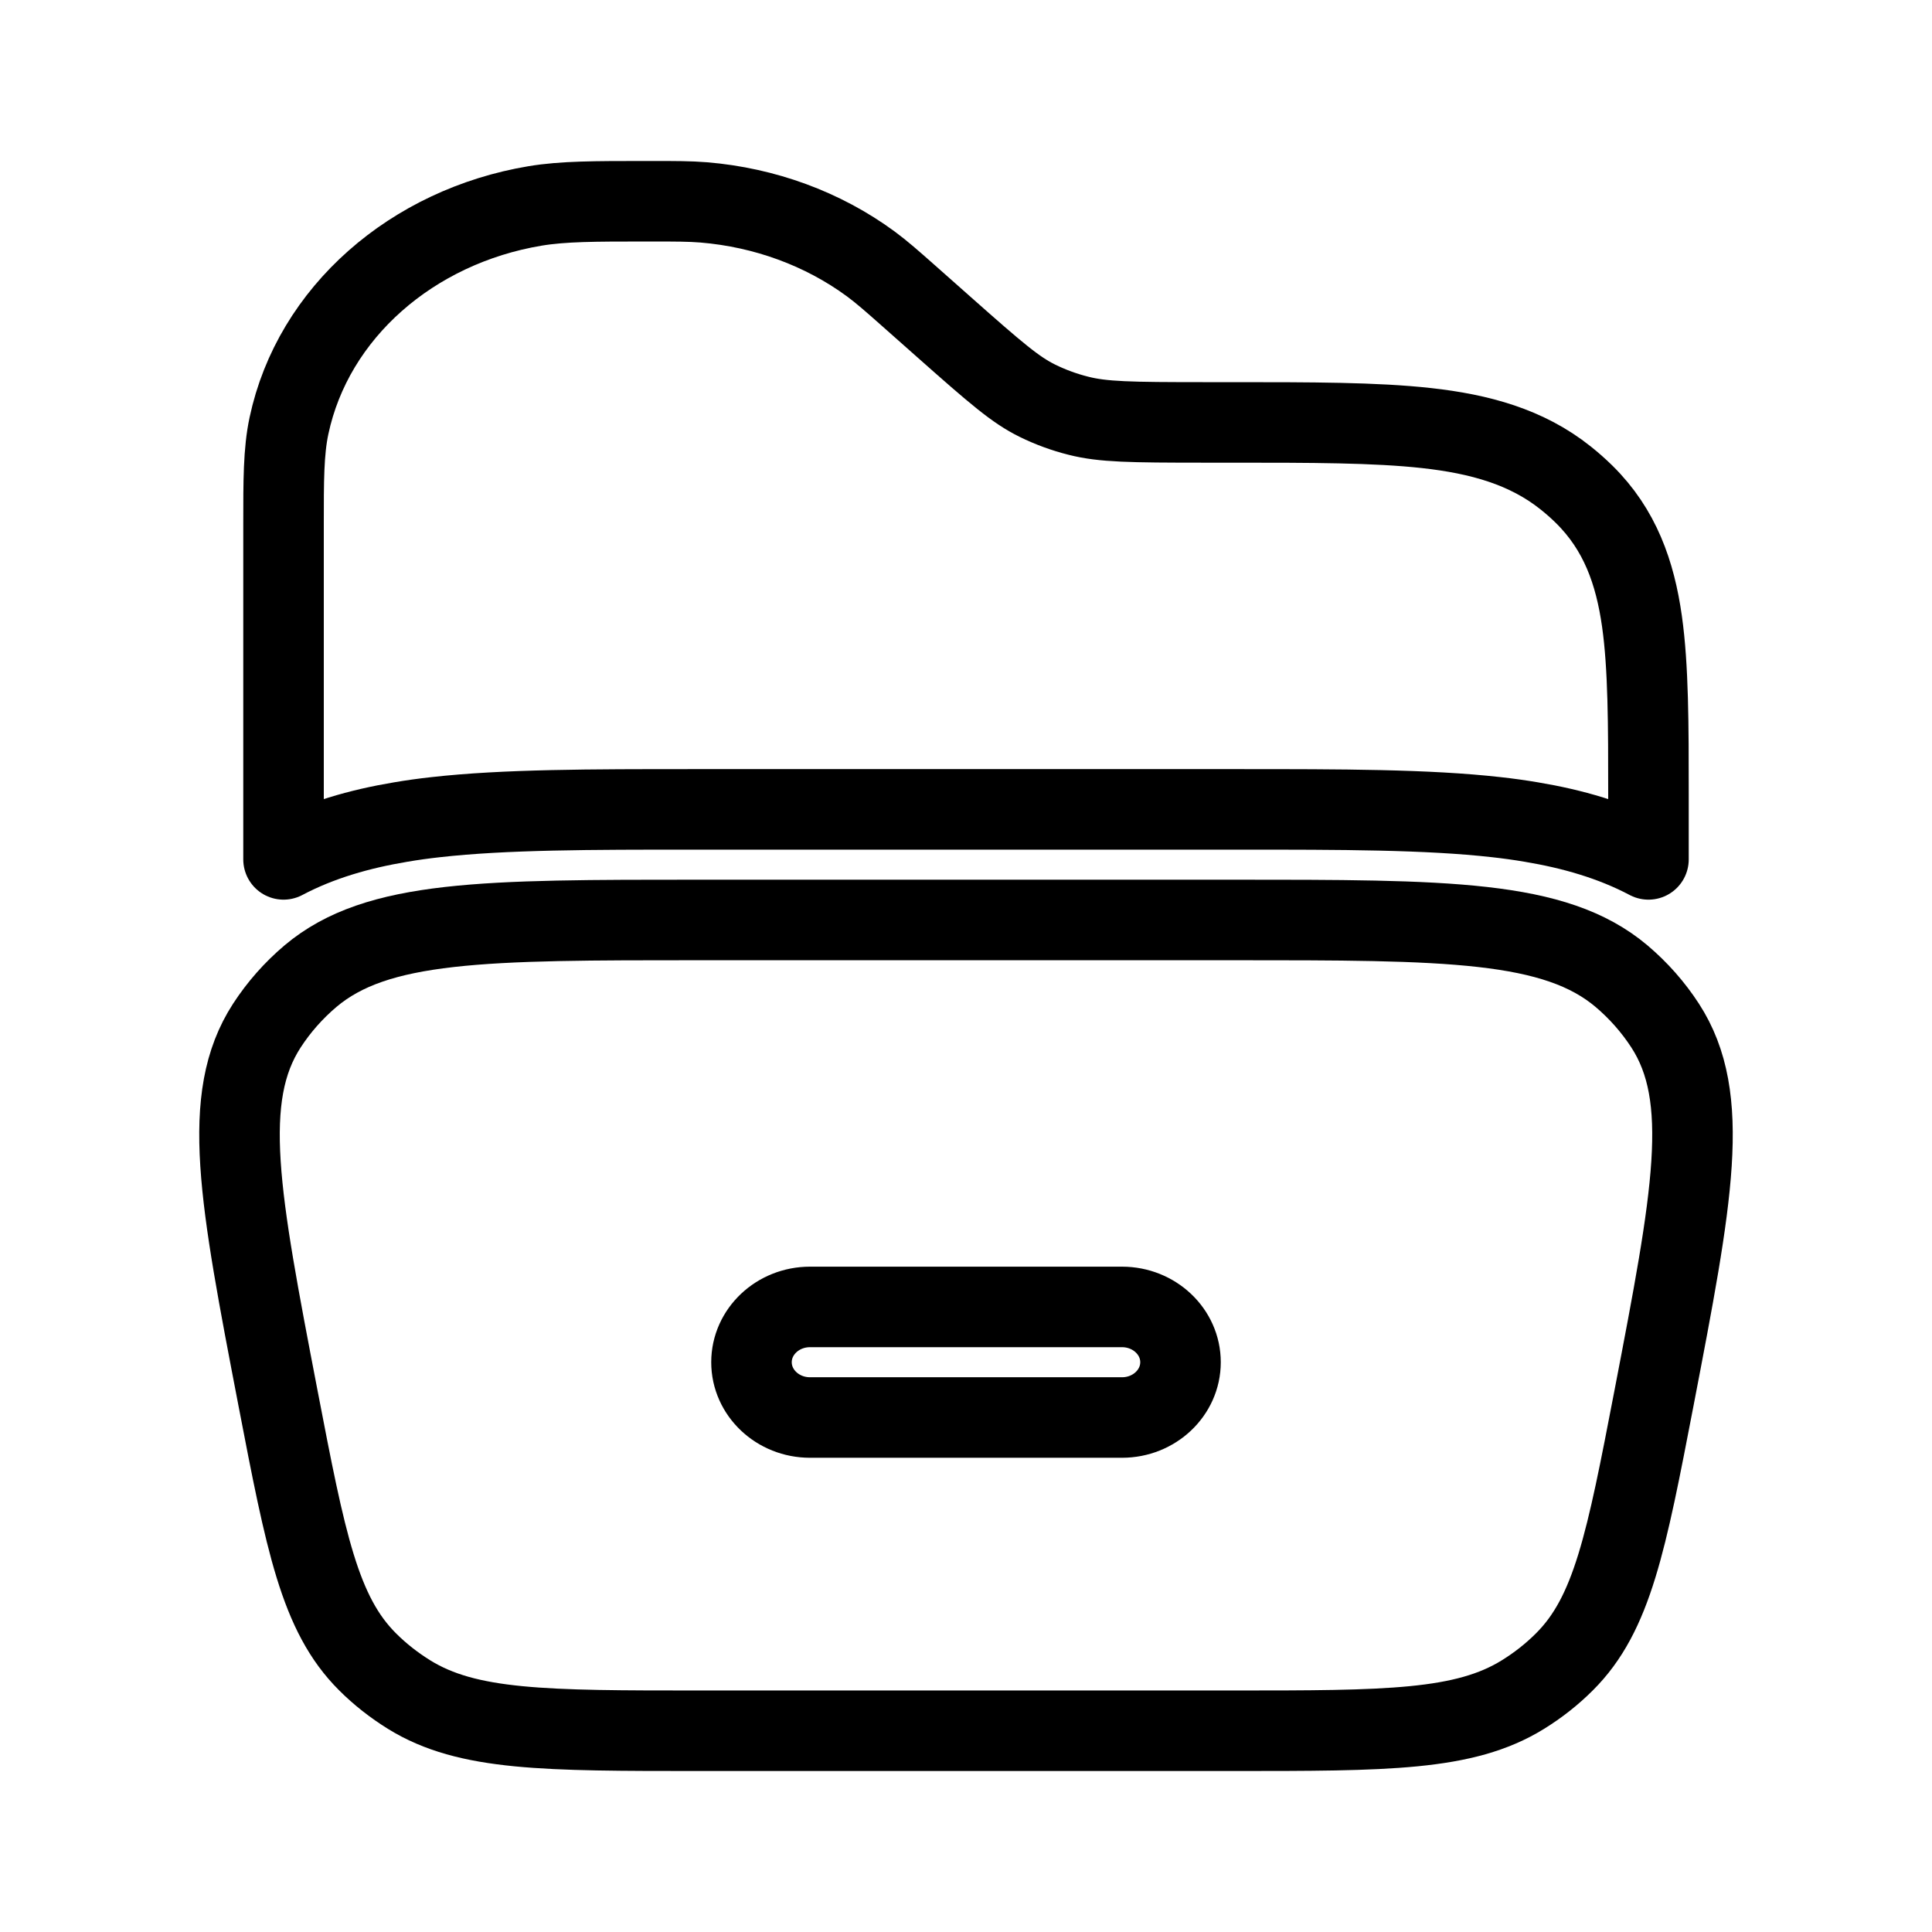
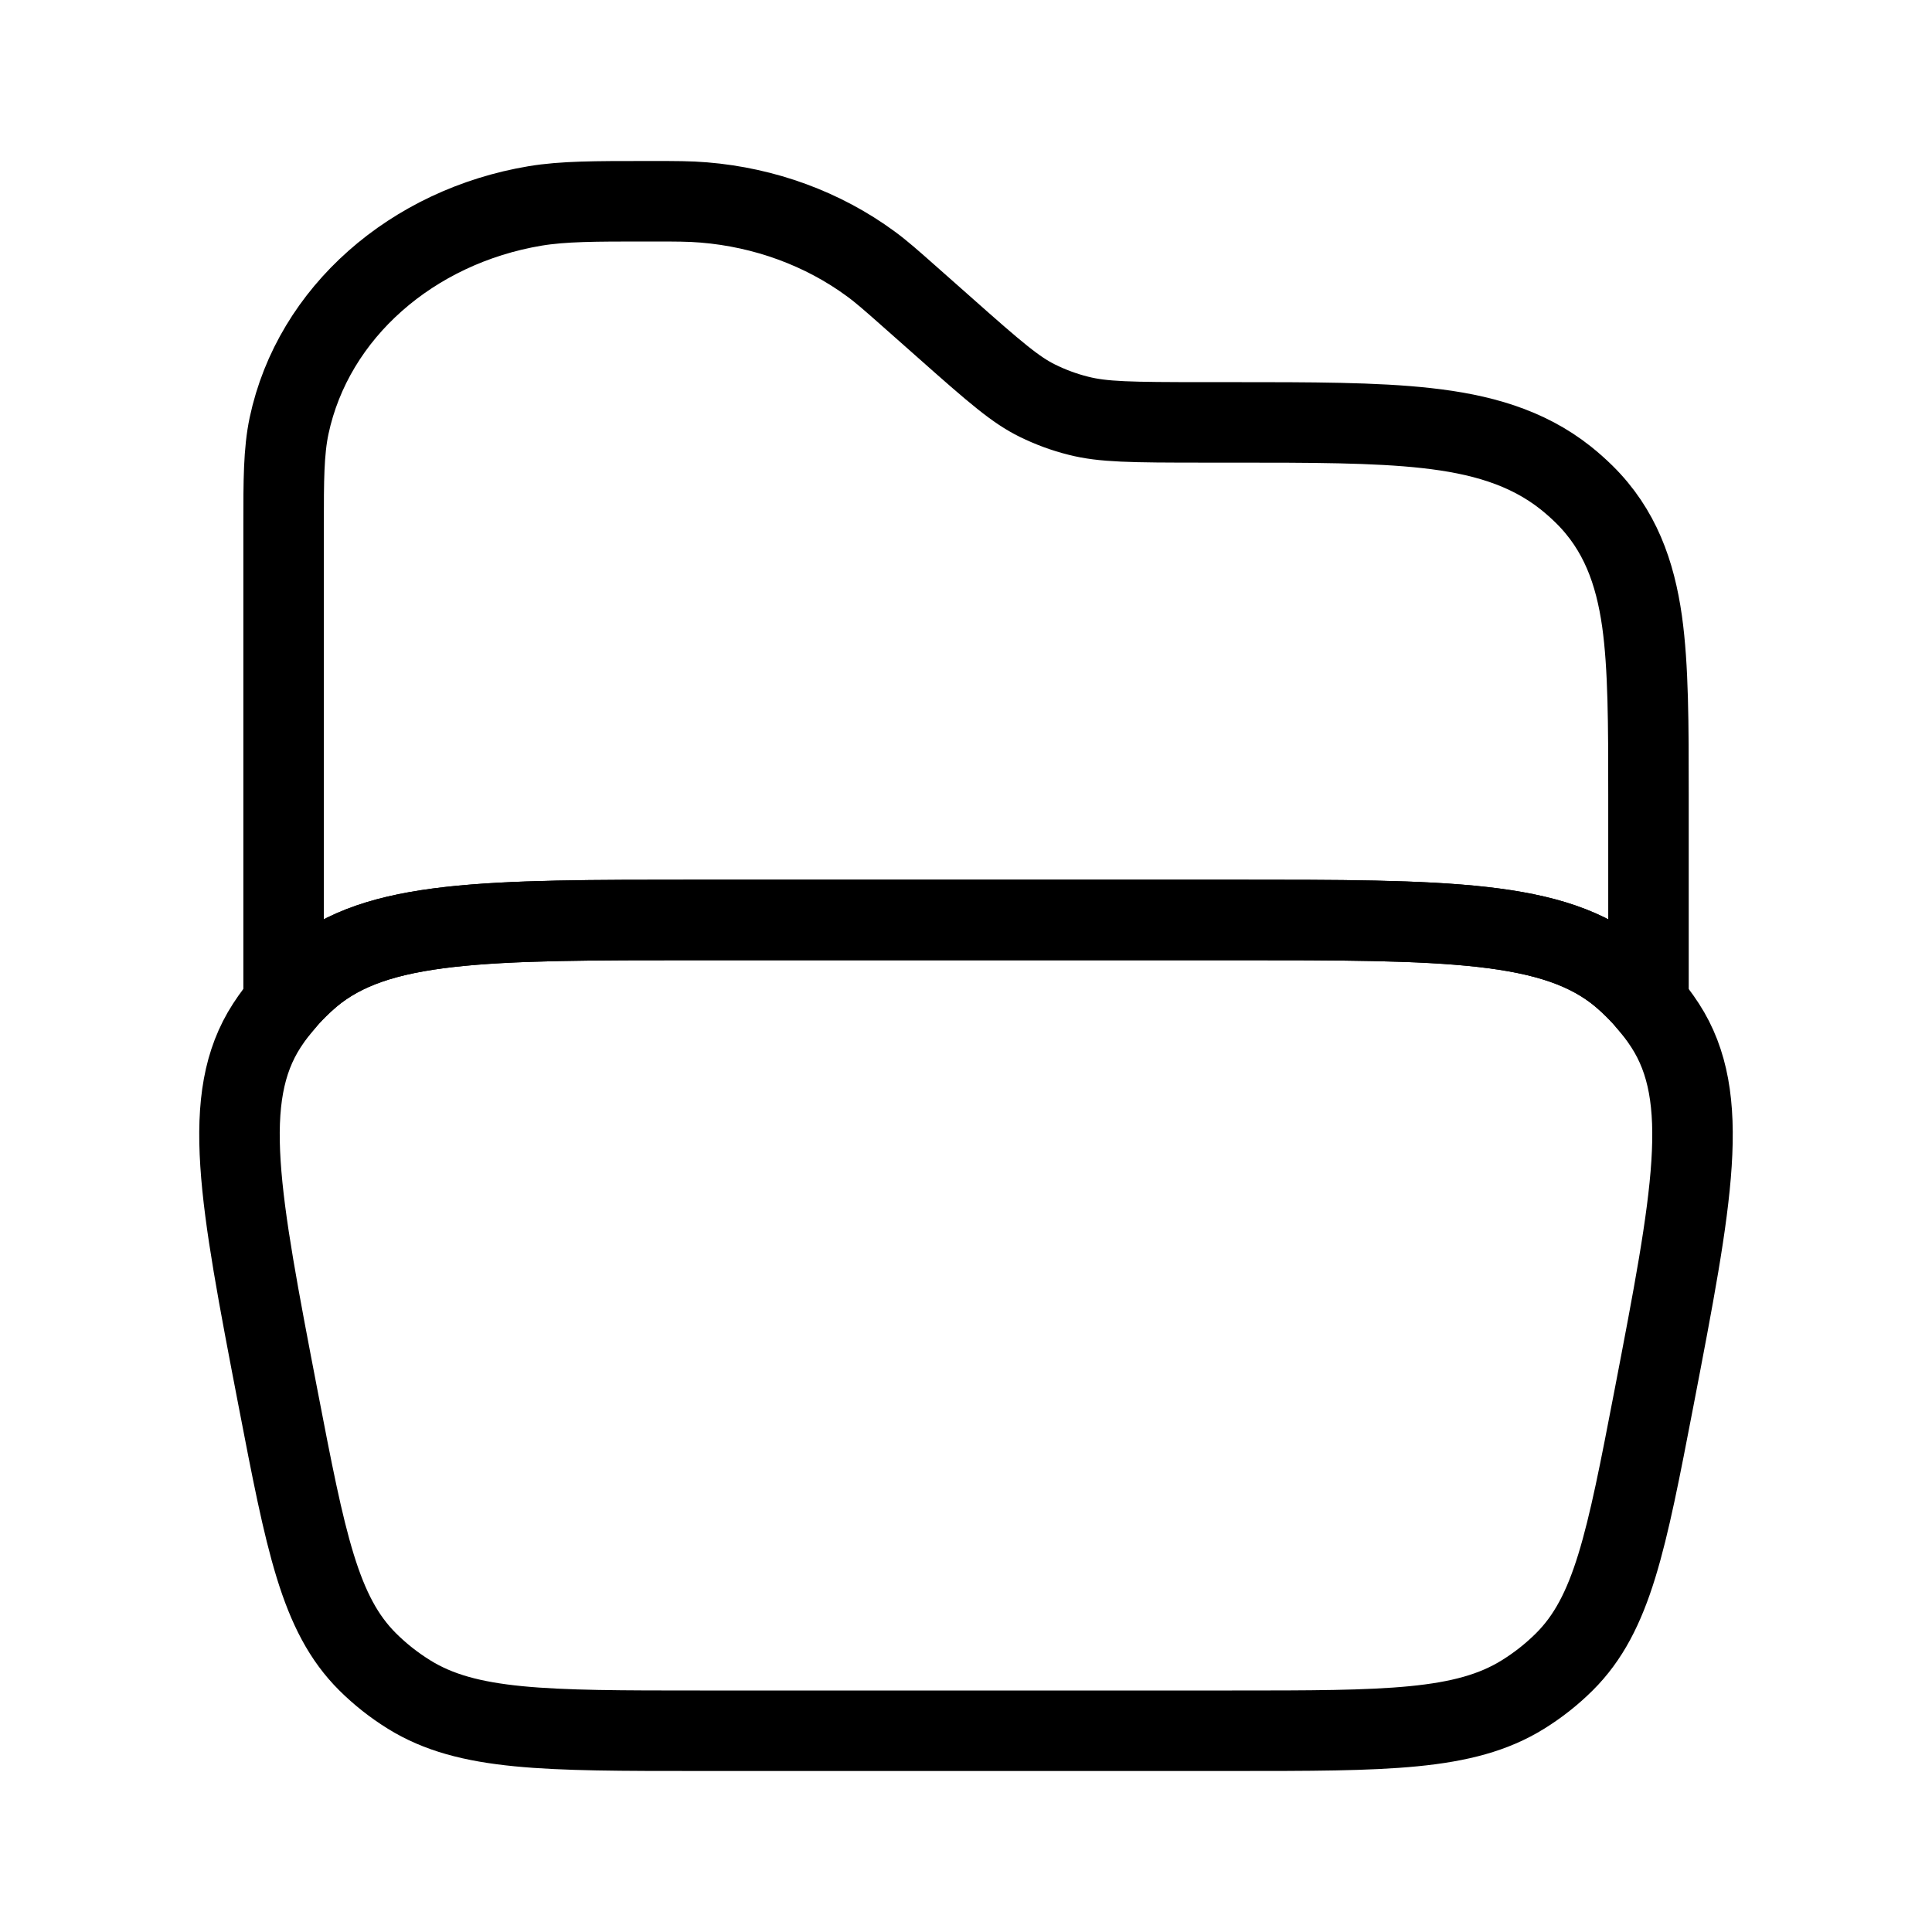
<svg xmlns="http://www.w3.org/2000/svg" viewBox="0 0 24 24">
-   <g transform="translate(0.125 0.6) scale(0.95)" stroke="#000000" stroke-width="1.053" stroke-linejoin="round">
-     <path d="M16.069 9.952C17.399 9.952 18.532 9.952 19.436 10.054C19.59 10.071 19.742 10.092 19.894 10.118C20.426 10.207 20.945 10.353 21.424 10.606V9.756C21.424 8.847 21.424 8.093 21.339 7.492C21.249 6.857 21.053 6.295 20.583 5.832C20.507 5.757 20.426 5.686 20.341 5.618C19.83 5.21 19.216 5.043 18.522 4.966C17.853 4.892 17.01 4.892 15.976 4.892L15.624 4.892C14.642 4.892 14.29 4.886 13.971 4.805C13.783 4.758 13.604 4.692 13.435 4.609C13.15 4.469 12.903 4.258 12.207 3.641L11.733 3.221C11.534 3.045 11.398 2.925 11.253 2.818C10.628 2.359 9.867 2.081 9.071 2.015C8.886 2 8.696 2 8.413 2L8.297 2C7.656 2 7.233 2 6.866 2.061C5.261 2.329 3.963 3.451 3.647 4.936C3.575 5.273 3.576 5.66 3.576 6.219L3.576 10.606C4.055 10.353 4.574 10.207 5.106 10.118C5.257 10.092 5.41 10.071 5.564 10.054C6.468 9.952 7.601 9.952 8.931 9.952H16.069Z" fill="none" />
-     <path fill-rule="evenodd" clip-rule="evenodd" d="M3.358 12.779C2.748 13.72 3 15.029 3.503 17.647C3.866 19.532 4.047 20.474 4.675 21.099C4.838 21.262 5.021 21.405 5.219 21.528C5.982 22 6.995 22 9.022 22H15.978C18.005 22 19.018 22 19.781 21.528C19.98 21.405 20.162 21.262 20.325 21.099C20.953 20.474 21.134 19.532 21.497 17.647C22 15.029 22.252 13.72 21.642 12.779C21.486 12.539 21.294 12.321 21.072 12.133C20.201 11.398 18.793 11.398 15.978 11.398H9.022C6.207 11.398 4.799 11.398 3.928 12.133C3.706 12.321 3.514 12.539 3.358 12.779ZM9.695 17.181C9.695 16.782 10.038 16.458 10.46 16.458H14.54C14.962 16.458 15.305 16.782 15.305 17.181C15.305 17.58 14.962 17.904 14.54 17.904H10.46C10.038 17.904 9.695 17.58 9.695 17.181Z" fill="none" />
-   </g>
+   <path d="M 3.315,12.739 C 2.735,13.634 2.975,14.878 3.453,17.364 C 3.798,19.155 3.97,20.05 4.567,20.644 C 4.722,20.798 4.894,20.934 5.083,21.051 C 5.807,21.5 6.771,21.5 8.696,21.5 L 15.304,21.5 C 17.229,21.5 18.193,21.5 18.917,21.051 C 19.106,20.934 19.278,20.798 19.433,20.644 C 20.03,20.05 20.202,19.155 20.547,17.364 C 21.025,14.878 21.265,13.634 20.685,12.739 C 20.537,12.511 20.355,12.305 20.144,12.126 C 19.316,11.428 17.978,11.428 15.304,11.428 L 8.696,11.428 C 6.022,11.428 4.684,11.428 3.856,12.126 C 3.645,12.305 3.463,12.511 3.315,12.739 Z" fill="none" stroke="#000000" stroke-width="1" />
+   <path d="M 3.523,12.46 C 3.623,12.341 3.736,12.229 3.856,12.126 C 4.684,11.428 6.022,11.428 8.696,11.428 L 15.304,11.428 C 17.978,11.428 19.316,11.428 20.144,12.126 C 20.265,12.229 20.377,12.342 20.478,12.461 L 20.478,9.868 C 20.478,9.004 20.478,8.288 20.398,7.717 C 20.312,7.114 20.125,6.58 19.68,6.141 C 19.607,6.069 19.53,6.001 19.45,5.937 C 18.963,5.55 18.381,5.391 17.721,5.318 C 17.085,5.247 16.285,5.247 15.304,5.247 L 14.968,5.247 C 14.035,5.247 13.701,5.242 13.398,5.165 C 13.22,5.121 13.049,5.057 12.888,4.978 C 12.619,4.845 12.383,4.645 11.723,4.059 L 11.272,3.66 C 11.083,3.493 10.954,3.378 10.816,3.277 C 10.222,2.841 9.5,2.577 8.743,2.515 C 8.567,2.5 8.387,2.5 8.118,2.5 L 8.008,2.5 C 7.399,2.5 6.997,2.5 6.648,2.558 C 5.123,2.813 3.891,3.879 3.591,5.289 C 3.523,5.61 3.523,5.977 3.523,6.507 Z" fill="none" stroke="#000000" stroke-width="1" />
</svg>
